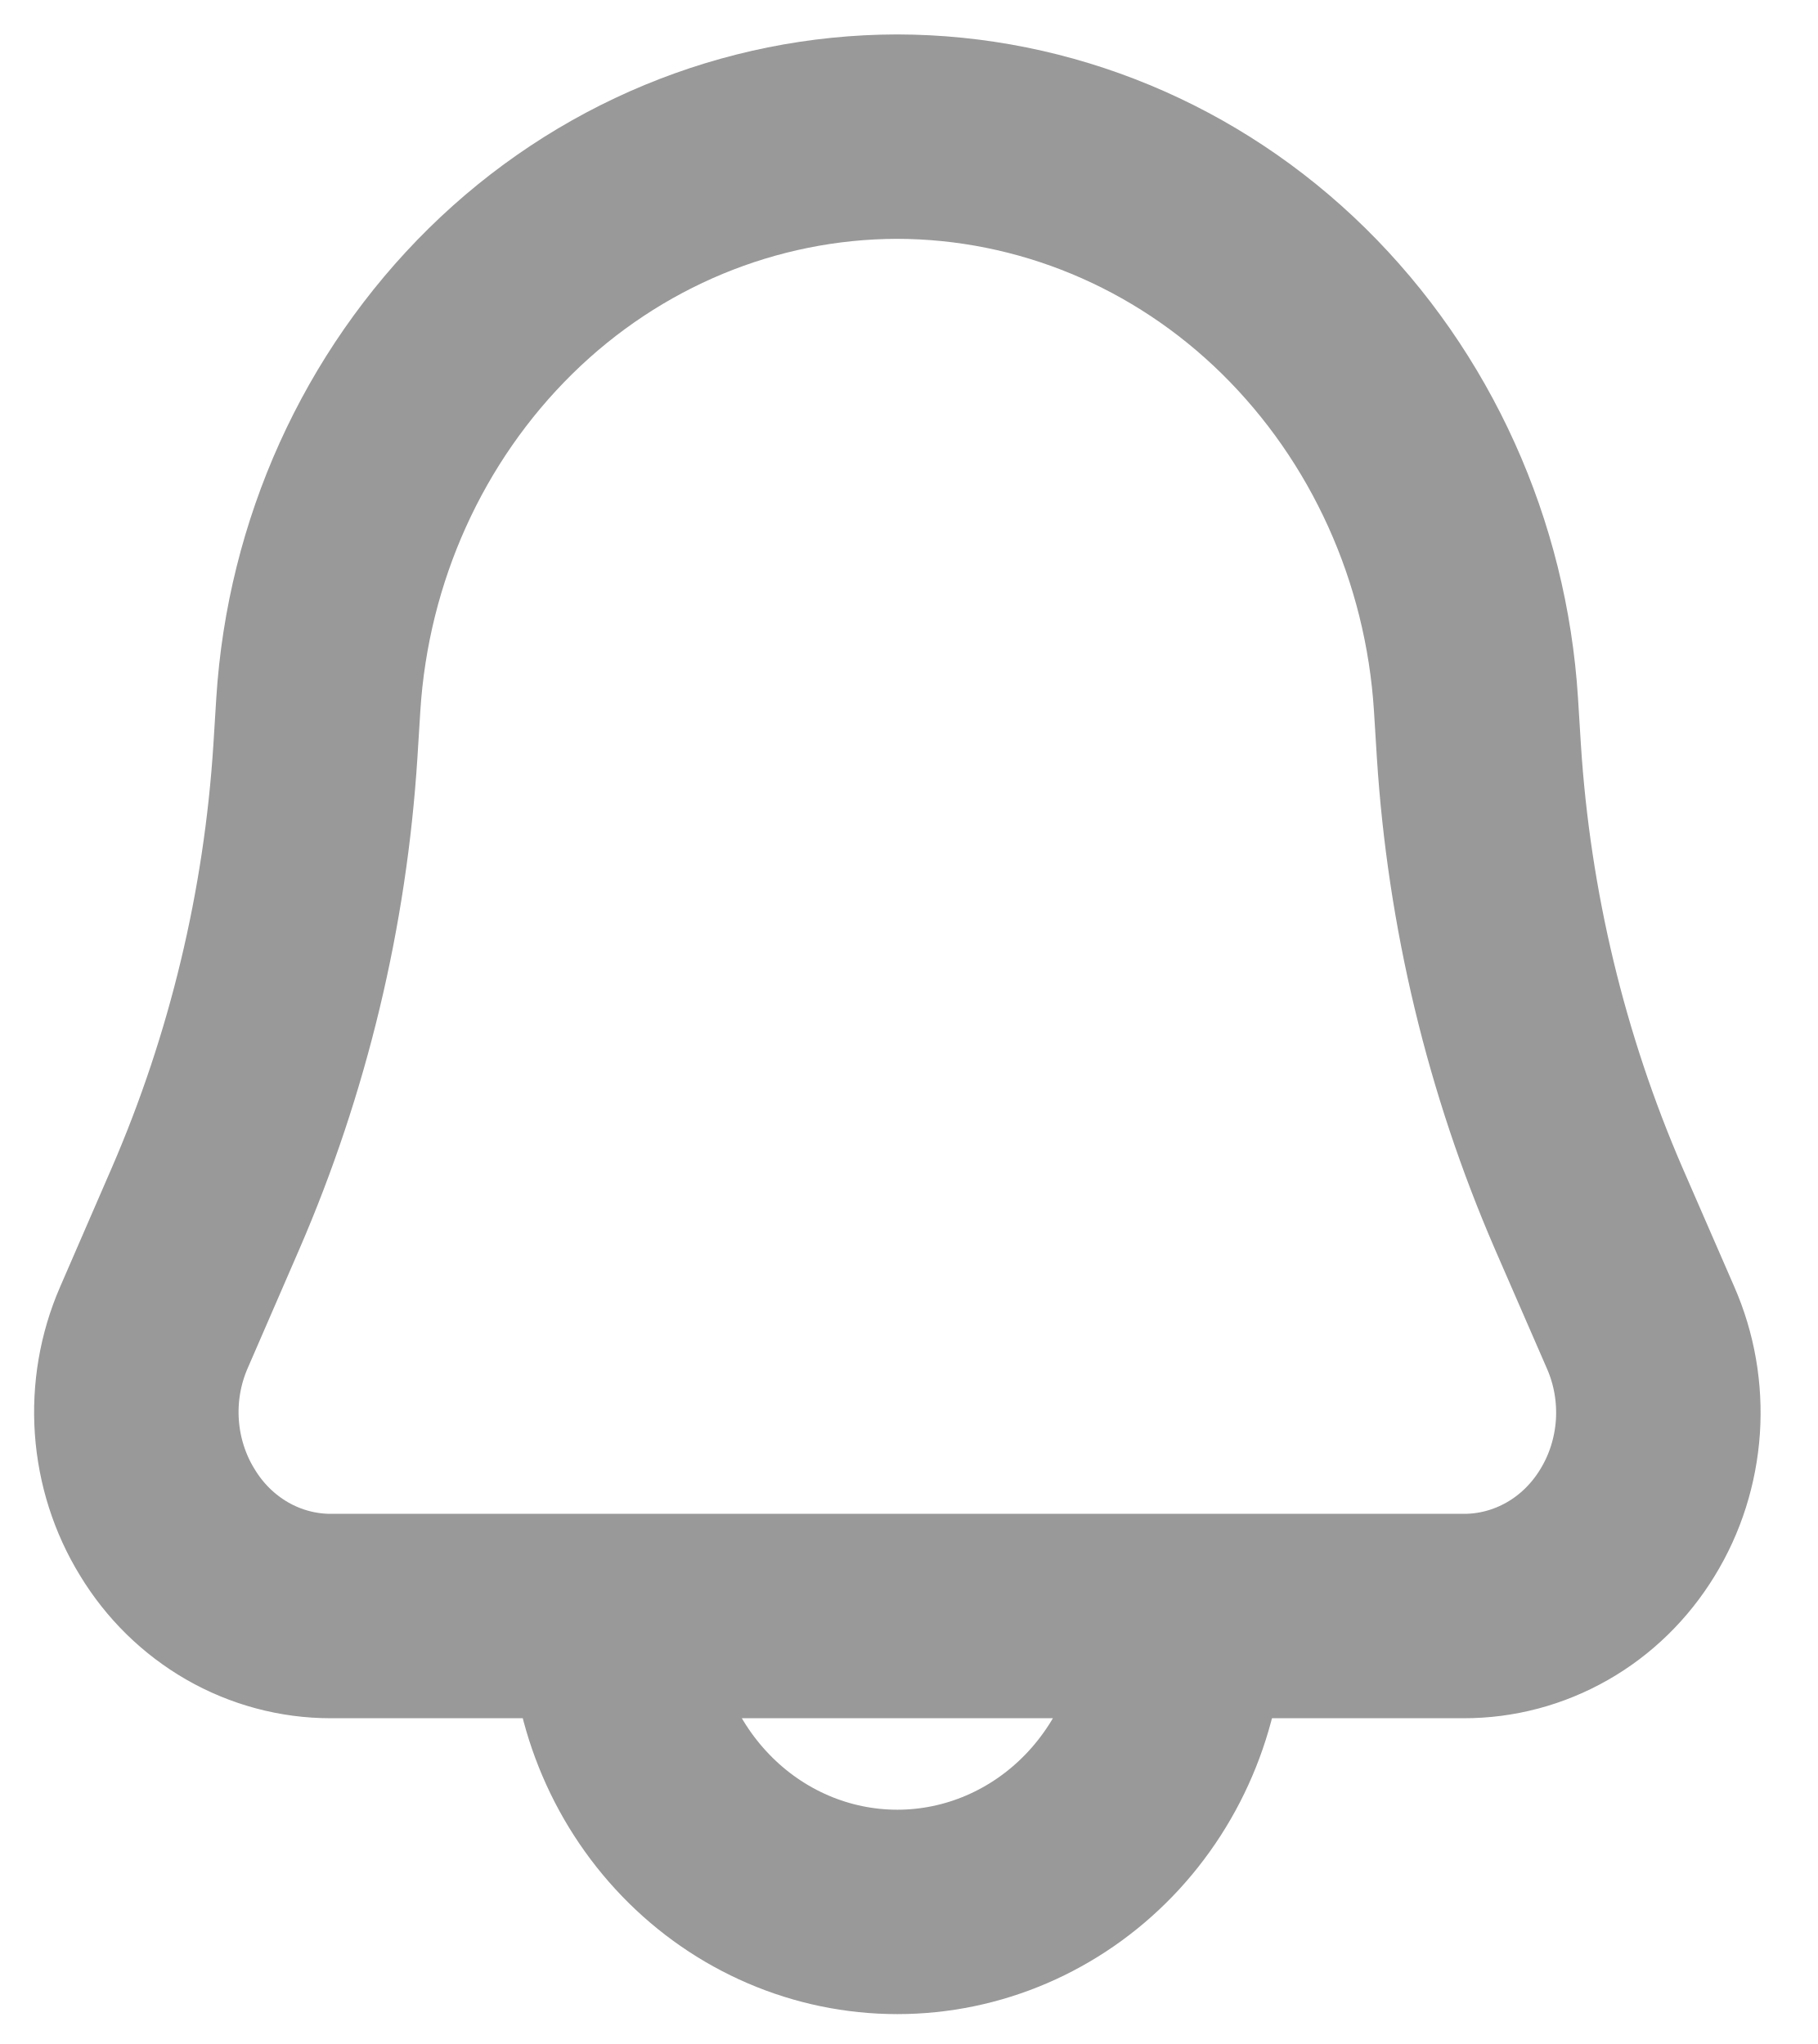
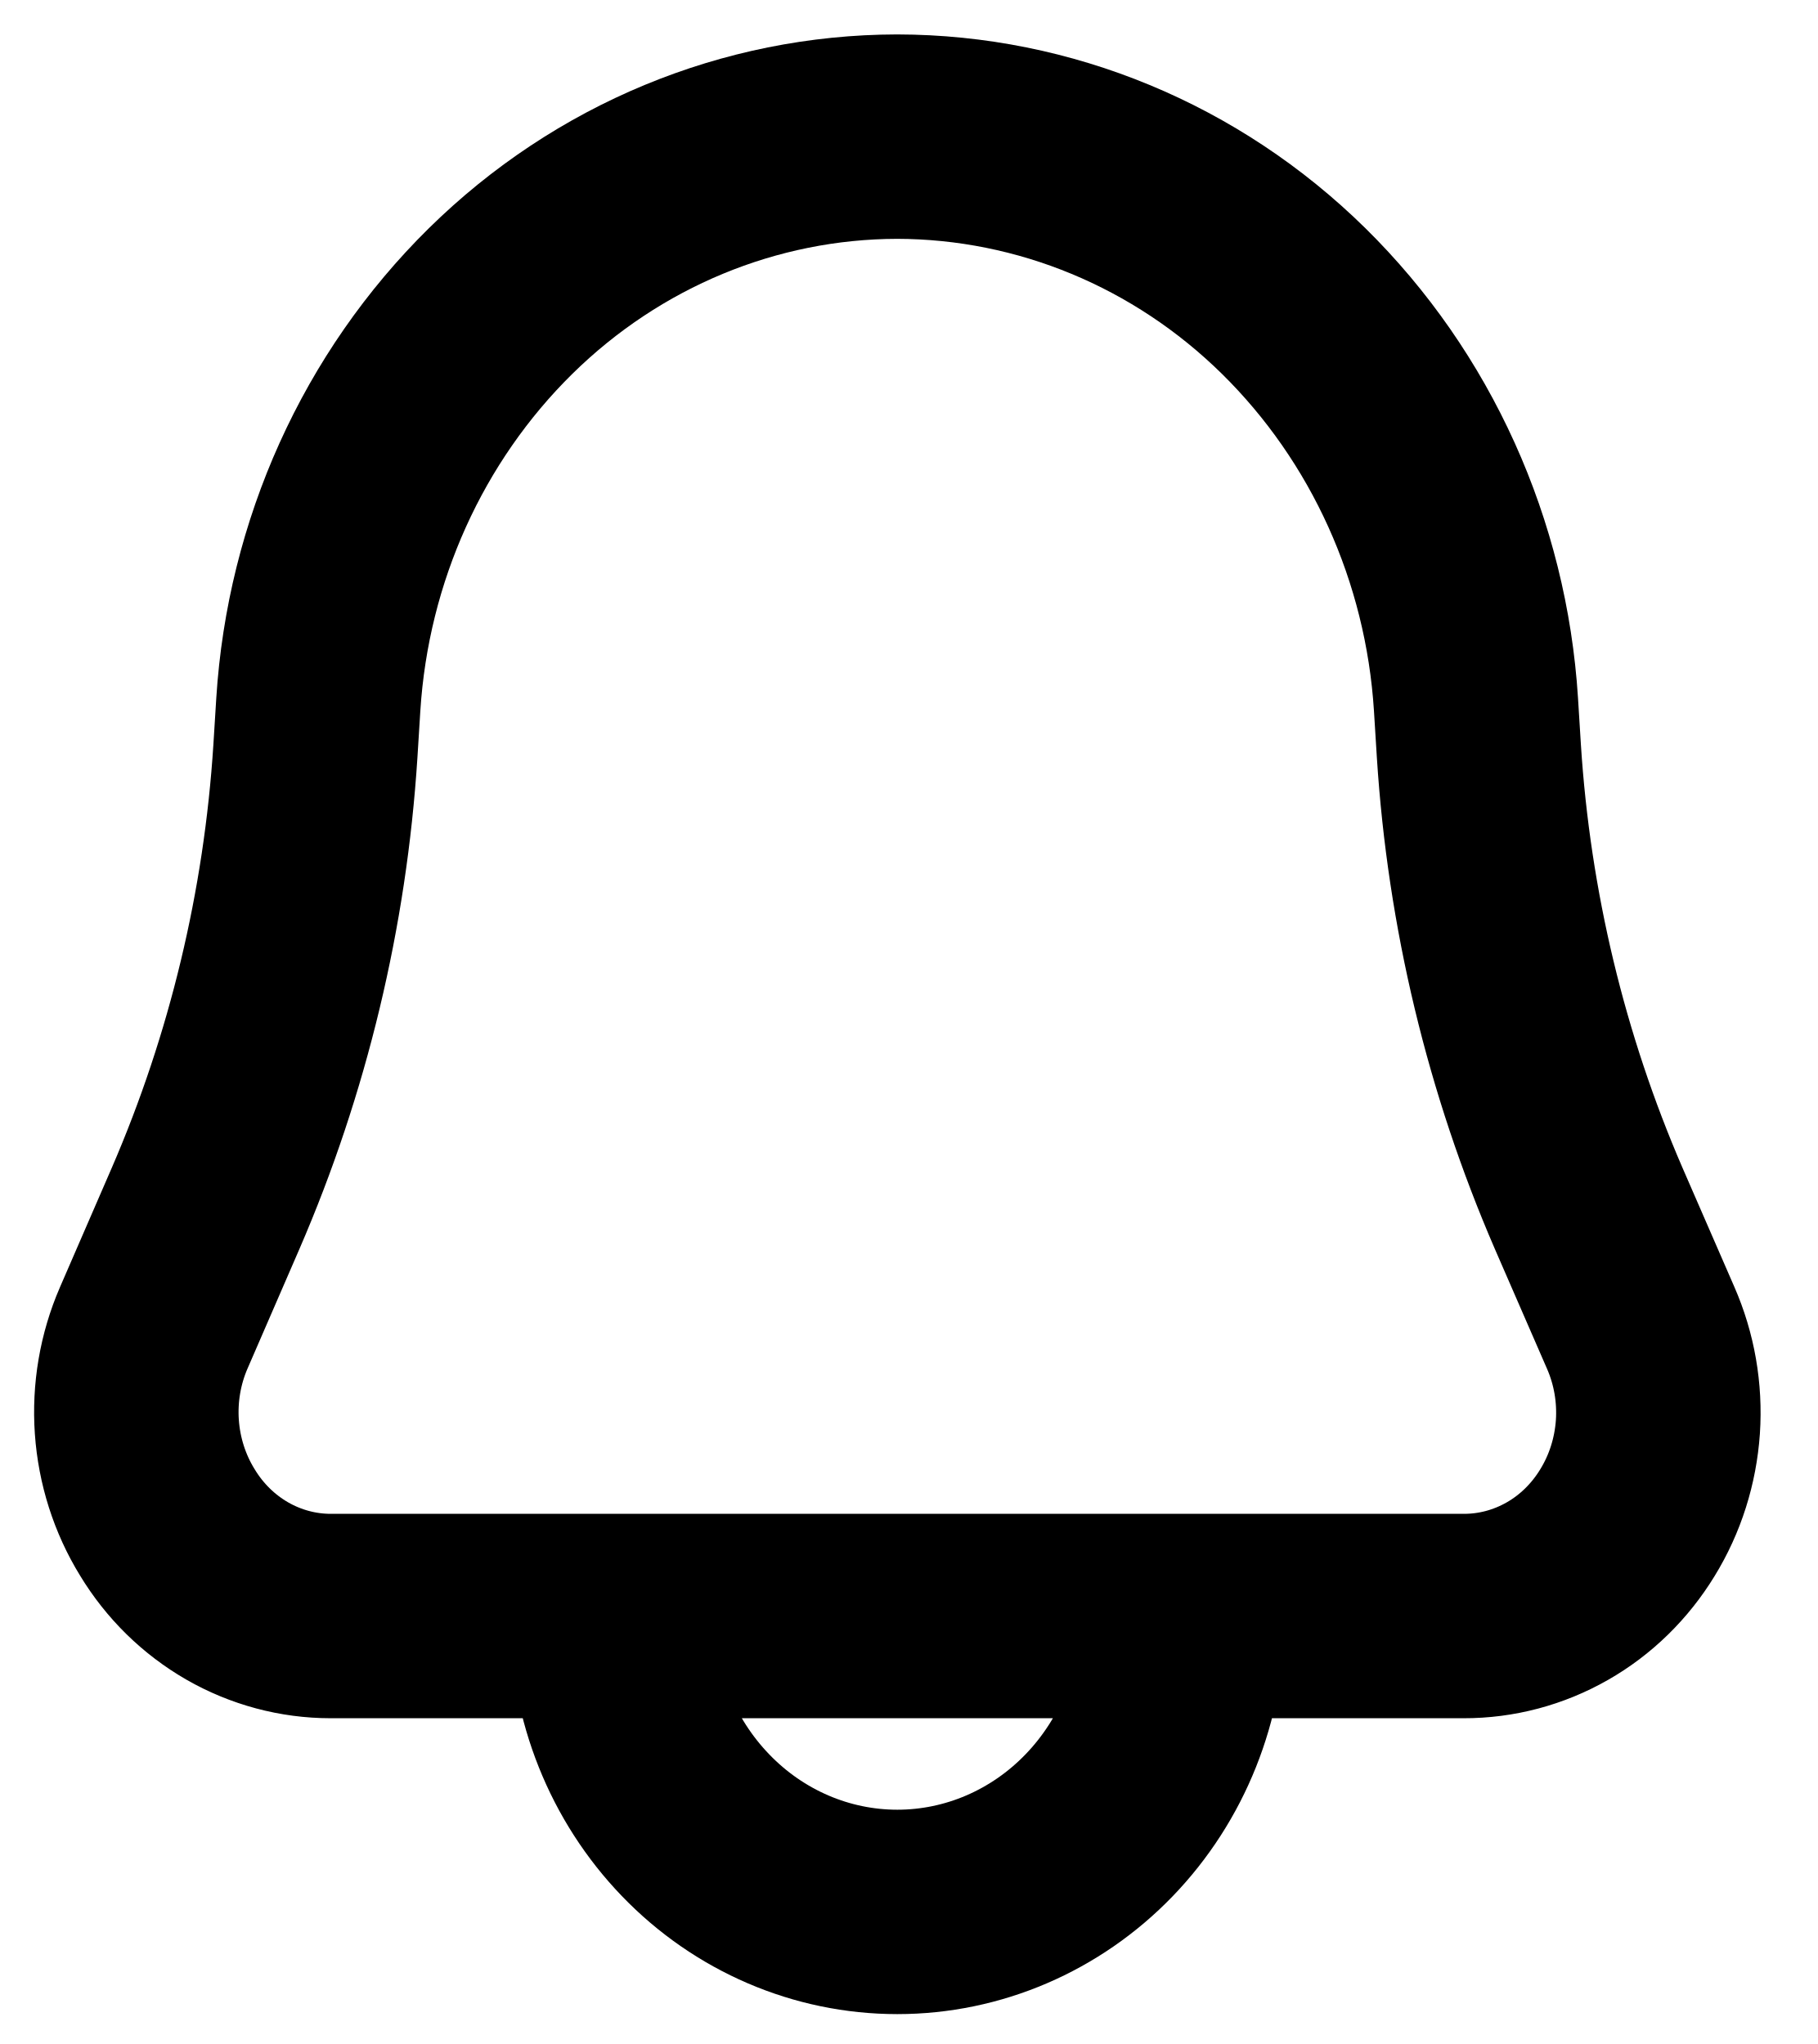
<svg xmlns="http://www.w3.org/2000/svg" width="20" height="22.5" viewBox="0 0 20 22.5" fill="none">
  <g transform="translate(-343.5 -61)">
-     <path id="Vector_2" d="M356.516 78.789C356.516 79.653 356.185 80.481 355.596 81.092C355.007 81.703 354.208 82.046 353.375 82.046C352.542 82.046 351.743 81.703 351.155 81.092C350.566 80.481 350.235 79.653 350.235 78.789M356.516 78.789H359.607C359.967 78.79 360.321 78.696 360.637 78.516C360.952 78.337 361.218 78.076 361.41 77.761C361.605 77.444 361.719 77.082 361.745 76.707C361.77 76.332 361.705 75.957 361.555 75.615L360.983 74.301C360.295 72.711 359.886 71.007 359.775 69.268L359.743 68.753C359.636 67.064 358.92 65.479 357.736 64.313C356.558 63.154 354.997 62.507 353.373 62.504C351.749 62.507 350.188 63.154 349.01 64.313C347.826 65.479 347.11 67.065 347.003 68.754L346.971 69.268C346.86 71.007 346.451 72.711 345.763 74.301L345.192 75.617C345.044 75.958 344.98 76.333 345.006 76.707C345.032 77.08 345.147 77.442 345.341 77.757C345.532 78.073 345.797 78.333 346.112 78.514C346.426 78.694 346.78 78.789 347.139 78.789H350.235M356.516 78.789H350.235" stroke-width="2.25" stroke-miterlimit="10" stroke-linecap="round" stroke-linejoin="round" stroke="#999999" />
+     <path id="Vector_2" d="M356.516 78.789C356.516 79.653 356.185 80.481 355.596 81.092C355.007 81.703 354.208 82.046 353.375 82.046C352.542 82.046 351.743 81.703 351.155 81.092C350.566 80.481 350.235 79.653 350.235 78.789M356.516 78.789H359.607C359.967 78.79 360.321 78.696 360.637 78.516C360.952 78.337 361.218 78.076 361.41 77.761C361.605 77.444 361.719 77.082 361.745 76.707C361.77 76.332 361.705 75.957 361.555 75.615L360.983 74.301C360.295 72.711 359.886 71.007 359.775 69.268L359.743 68.753C359.636 67.064 358.92 65.479 357.736 64.313C356.558 63.154 354.997 62.507 353.373 62.504C351.749 62.507 350.188 63.154 349.01 64.313C347.826 65.479 347.11 67.065 347.003 68.754L346.971 69.268C346.86 71.007 346.451 72.711 345.763 74.301L345.192 75.617C345.044 75.958 344.98 76.333 345.006 76.707C345.032 77.08 345.147 77.442 345.341 77.757C345.532 78.073 345.797 78.333 346.112 78.514C346.426 78.694 346.78 78.789 347.139 78.789H350.235M356.516 78.789H350.235" stroke-width="2.25" stroke-miterlimit="10" stroke-linecap="round" stroke-linejoin="round" stroke="black" />
  </g>
</svg>
